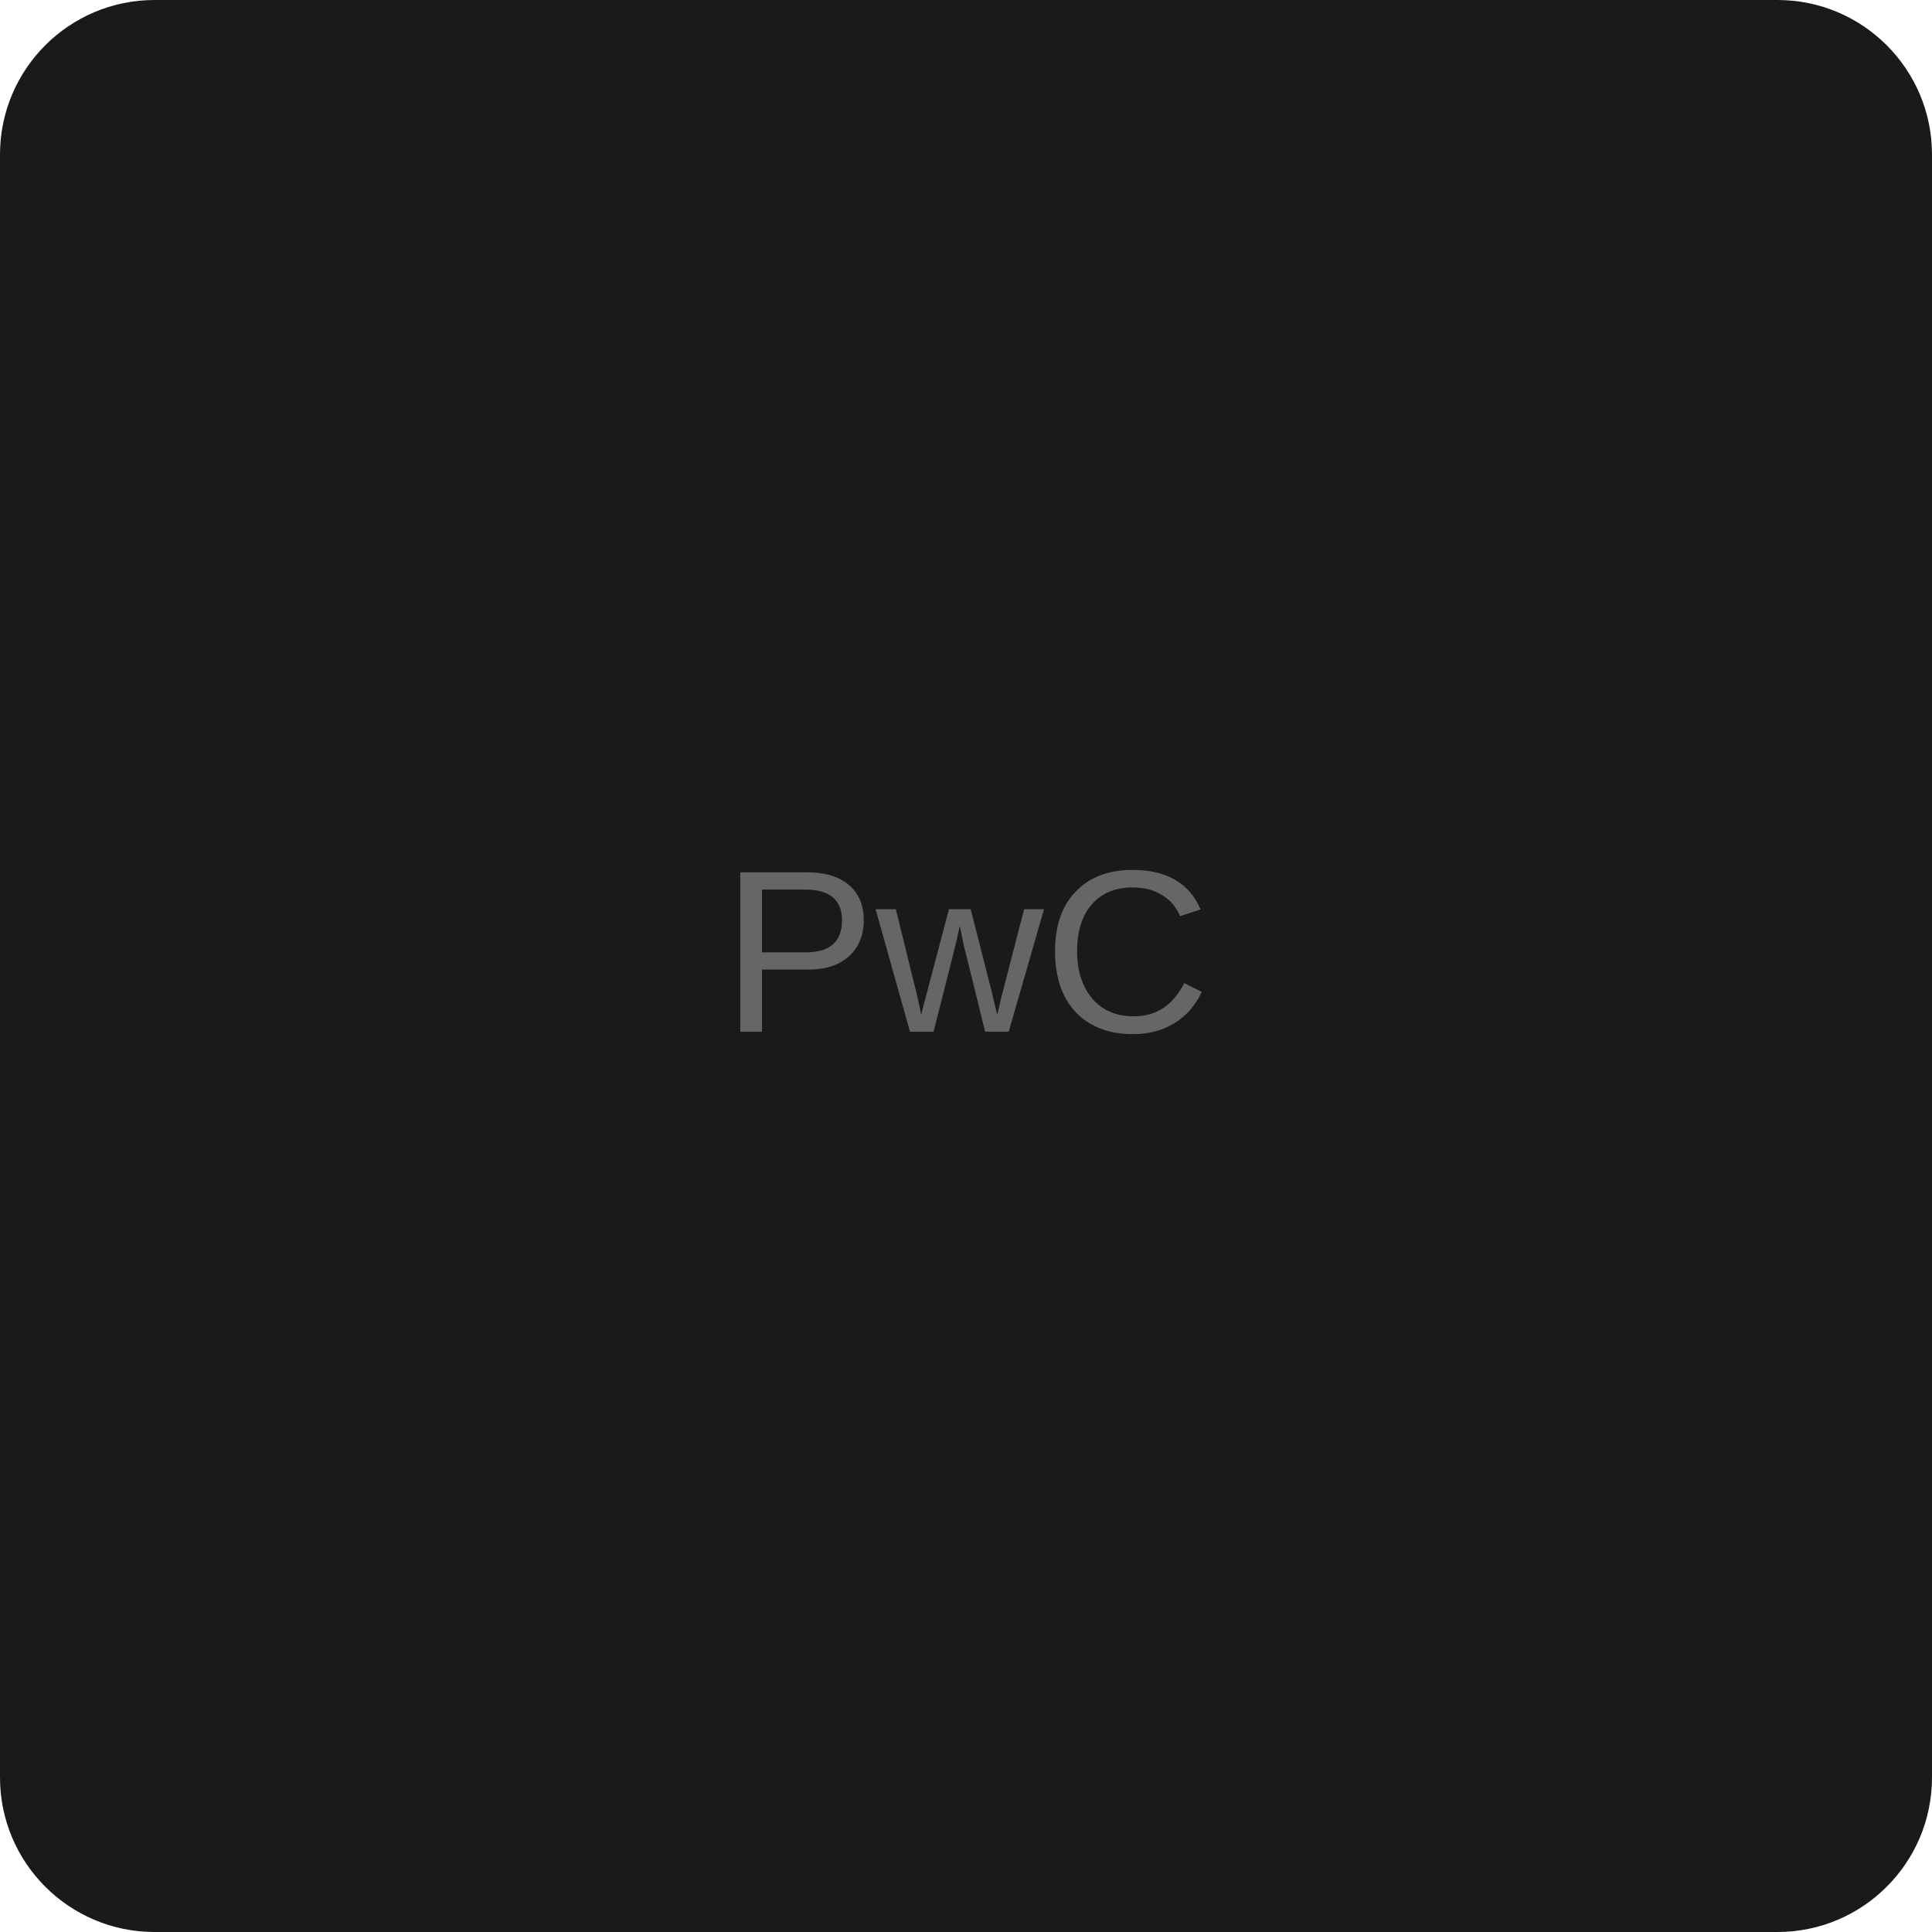
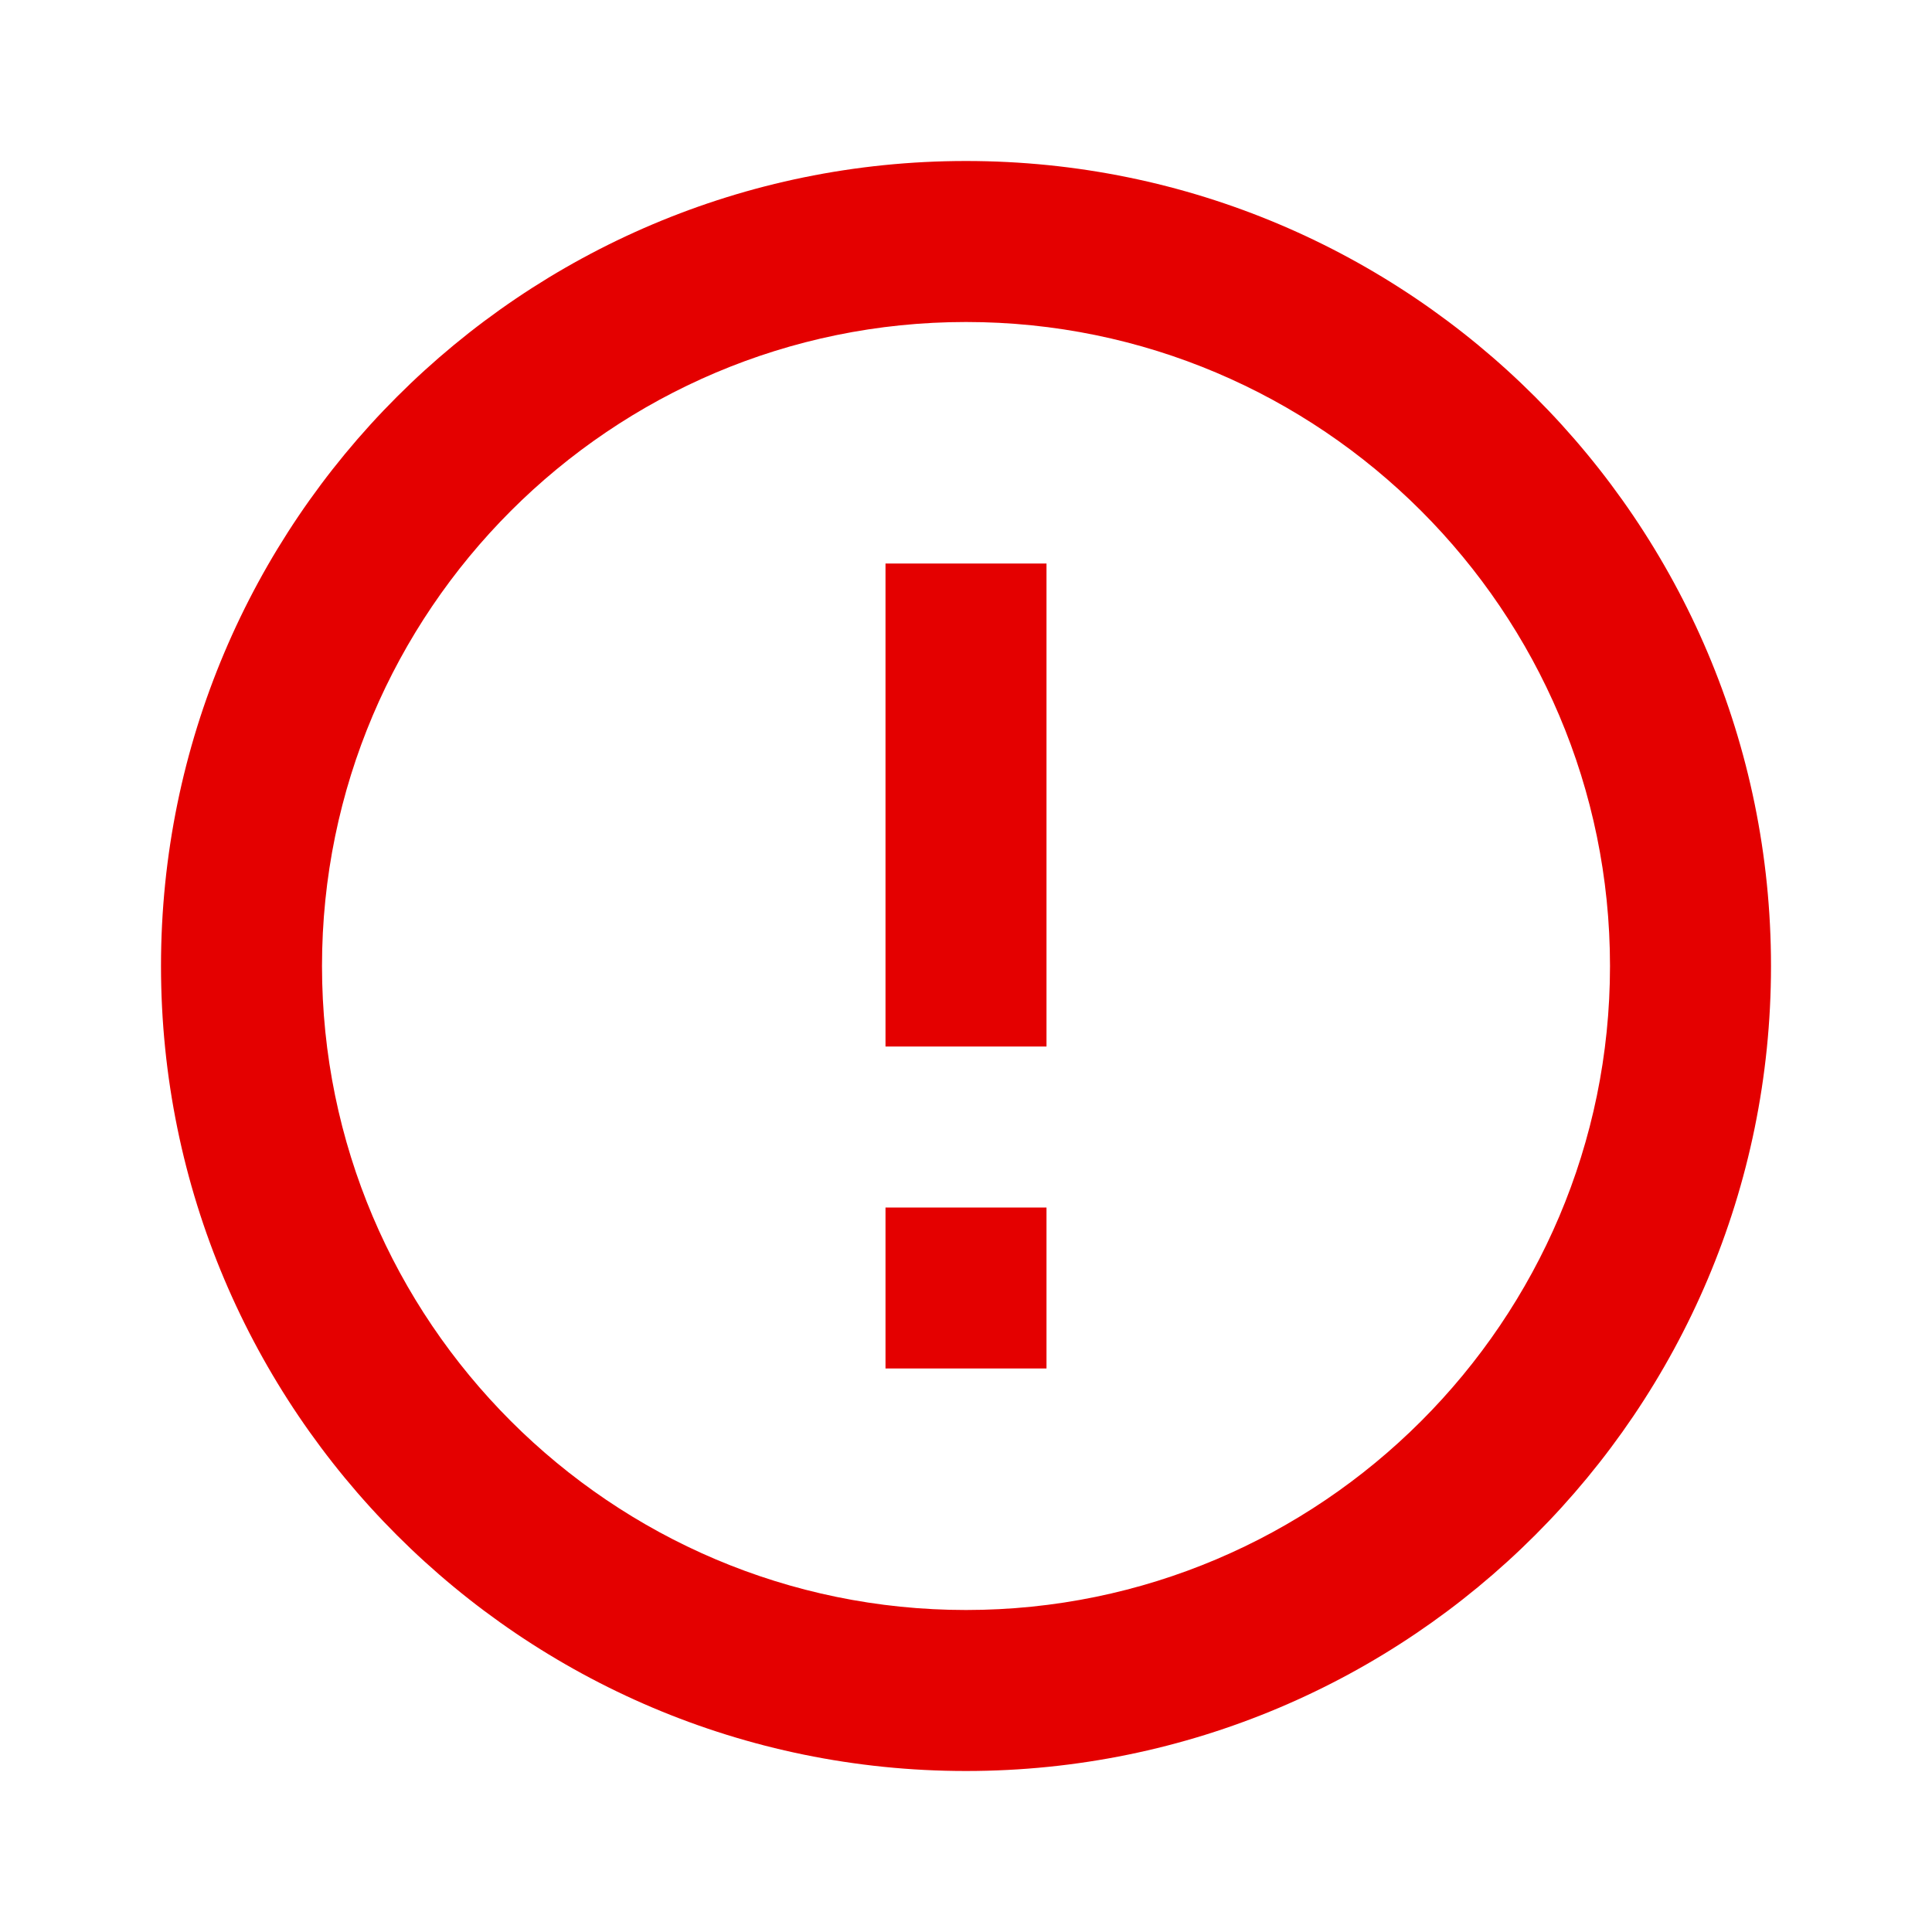
- <svg xmlns="http://www.w3.org/2000/svg" width="100" height="100" viewBox="0 0 100 100">
-   <rect width="100" height="100" fill="#1a1a1a" rx="8" />
-   <text x="50" y="50" font-family="Arial" font-size="12" fill="#666" text-anchor="middle" dominant-baseline="middle">PwC</text>
+ <svg xmlns="http://www.w3.org/2000/svg" fill="#E40000" role="img" viewBox="0 0 24 24">
+   <path d="M12 2C6.48 2 2 6.48 2 12s4.48 10 10 10 10-4.48 10-10S17.52 2 12 2zm0 18c-4.41 0-8-3.59-8-8s3.59-8 8-8 8 3.59 8 8-3.59 8-8 8zm-1-13h2v6h-2zm0 8h2v2h-2z" />
</svg>
